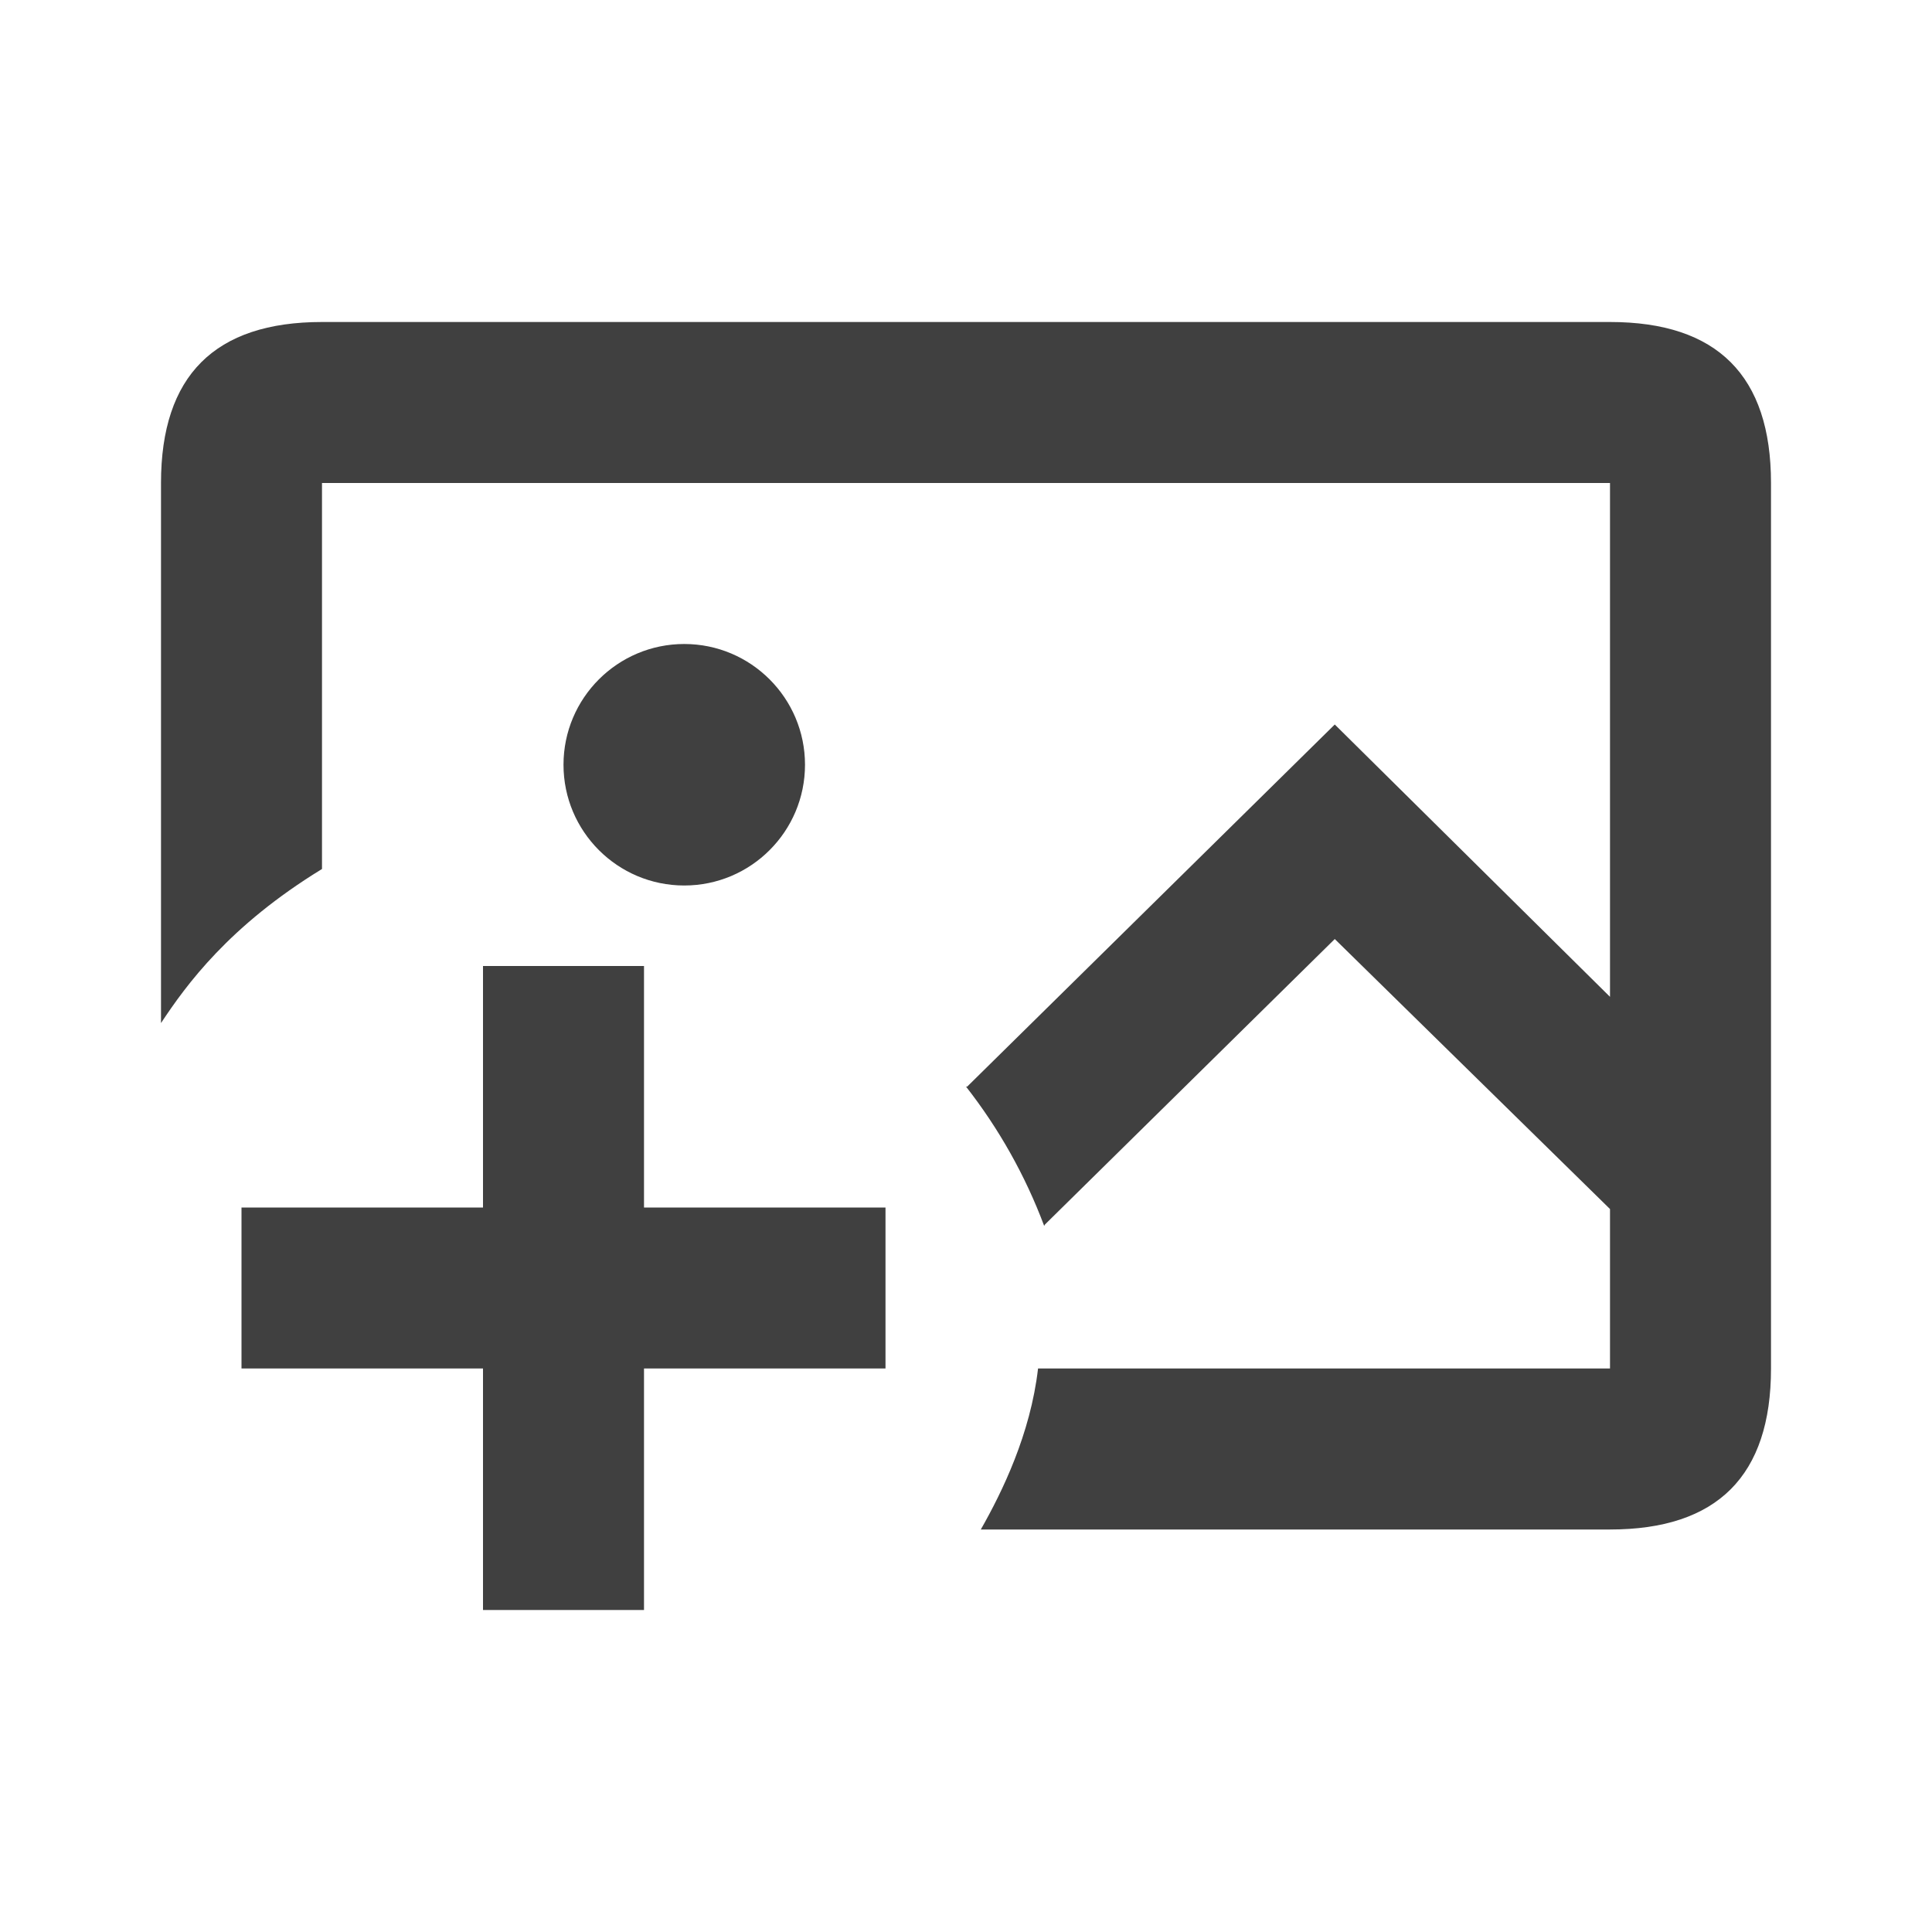
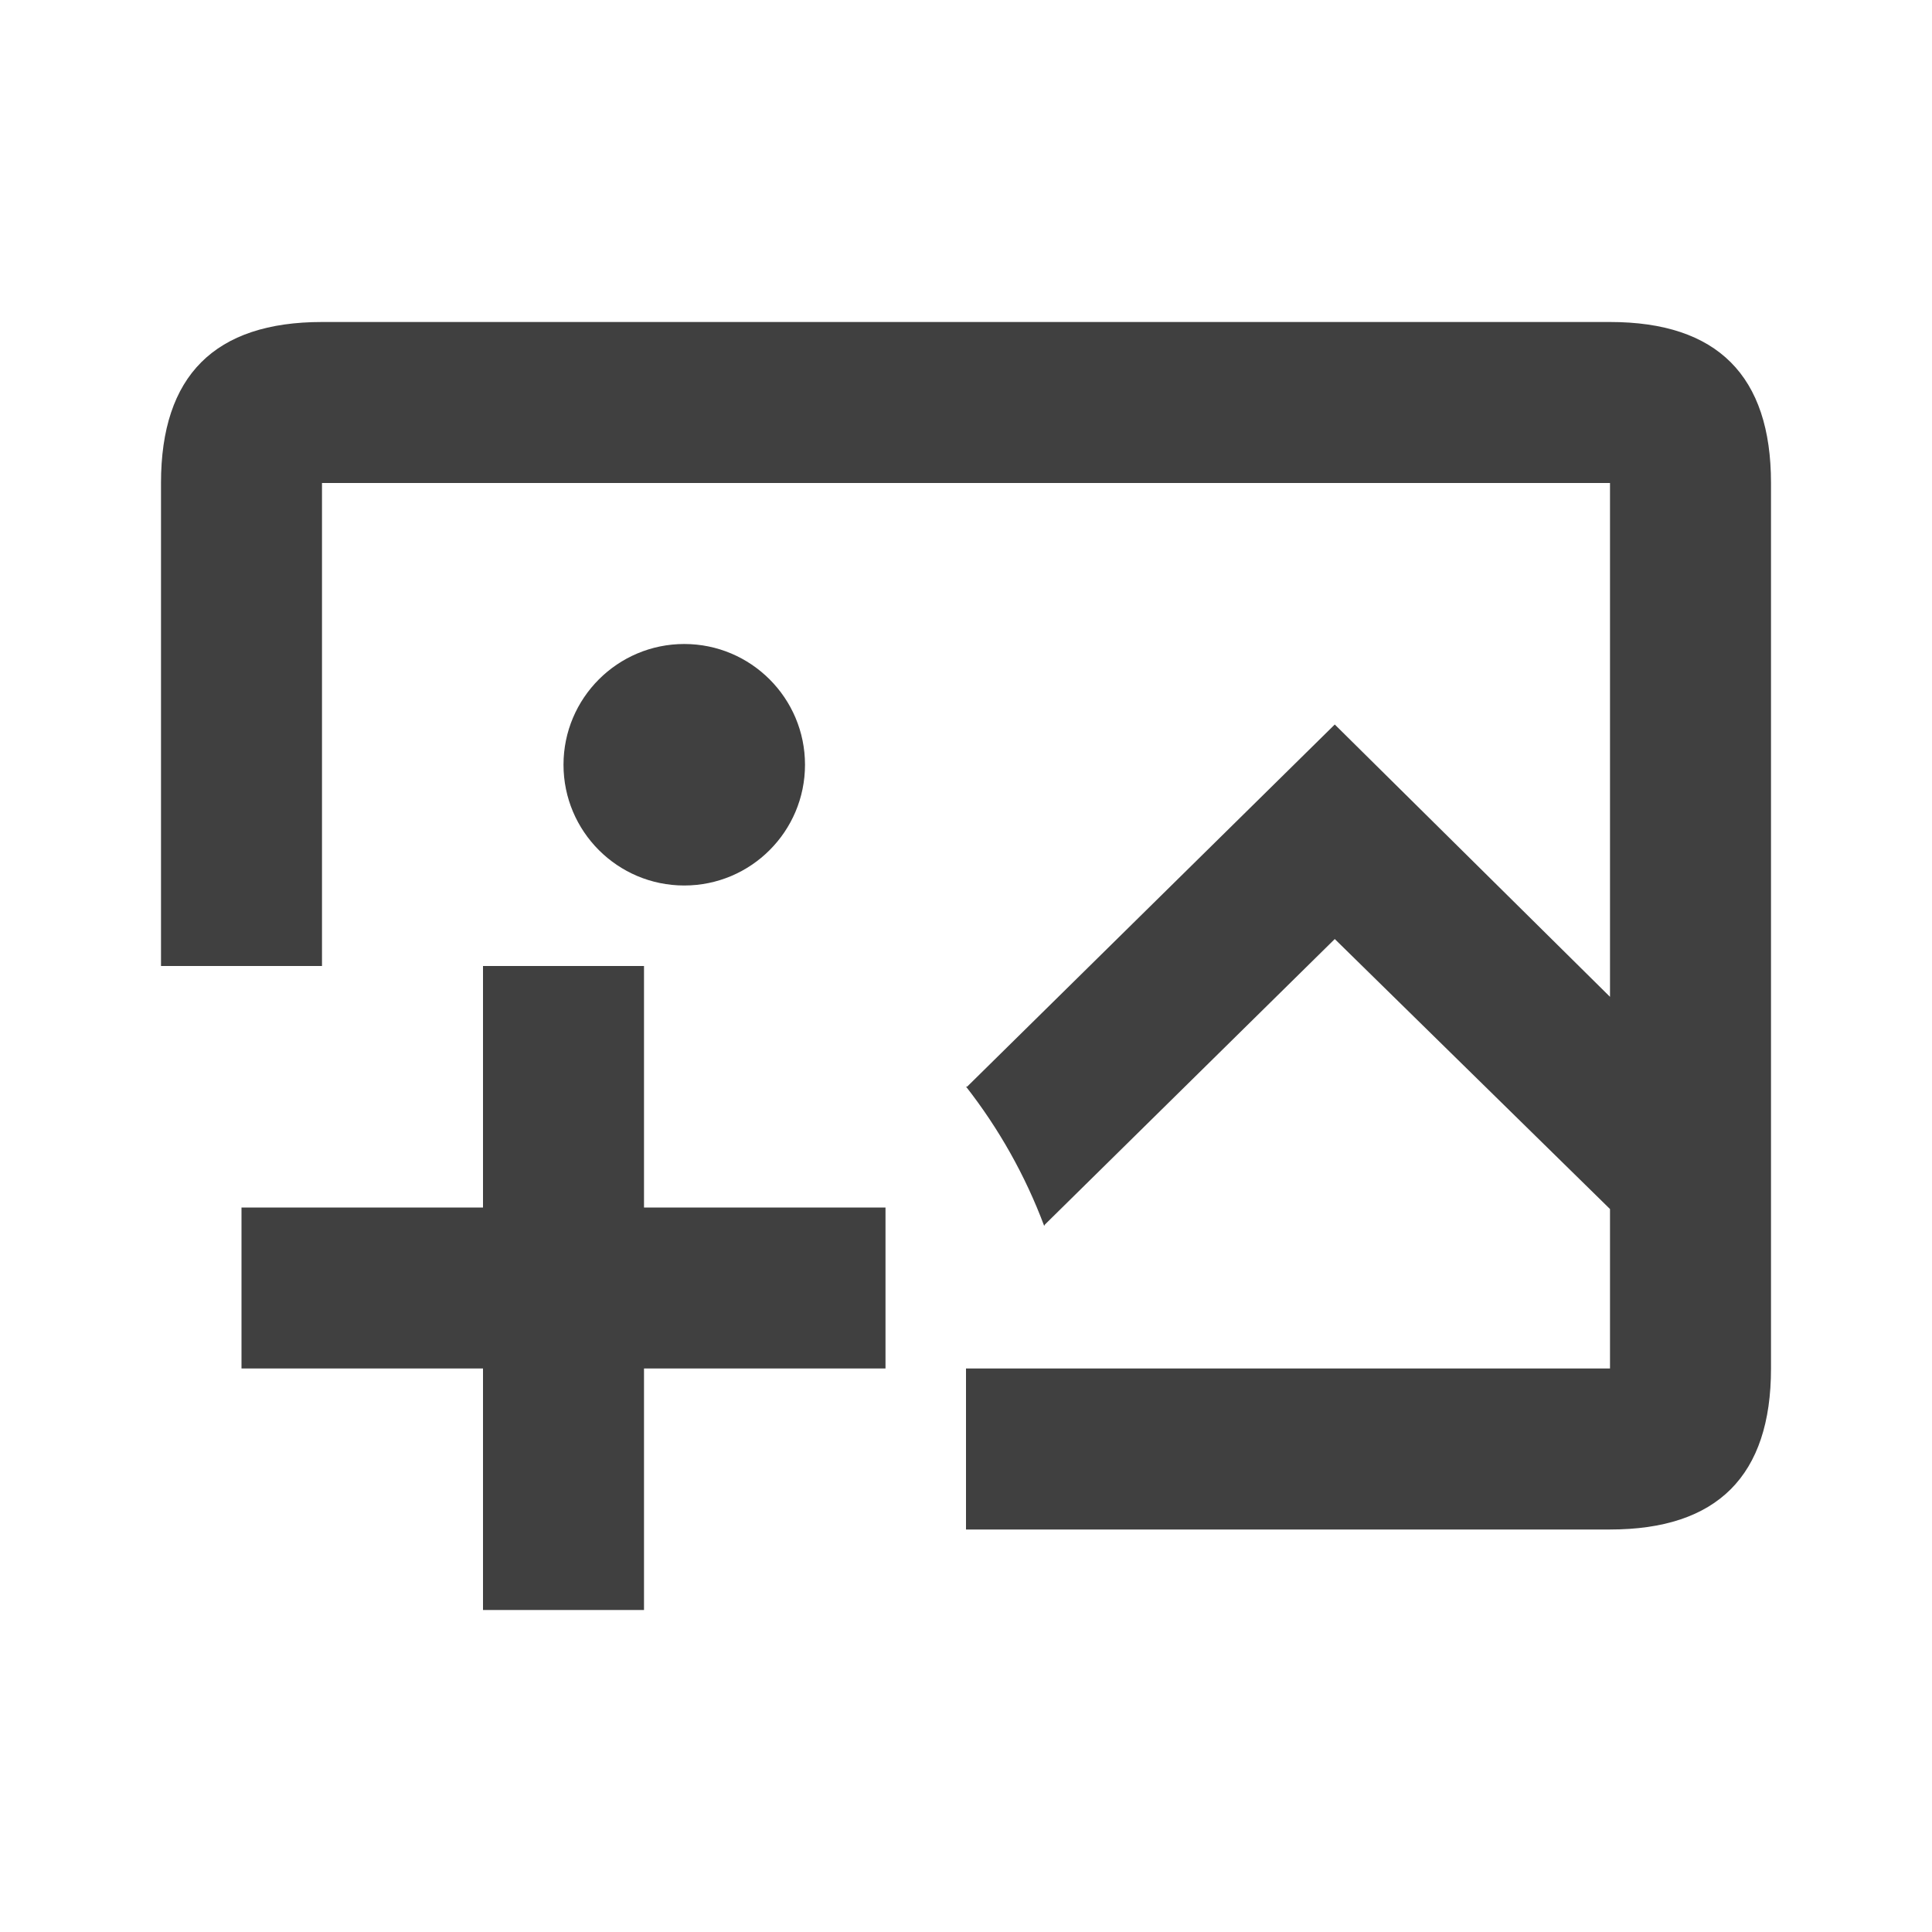
<svg xmlns="http://www.w3.org/2000/svg" width="24px" height="24px" viewBox="0 0 24 24" version="1.1">
  <g id="Icons" stroke="none" stroke-width="1" fill="none" fill-rule="evenodd">
    <g id="icon/add_image" fill="#404040">
-       <path d="M20,15.019 L16.581,11.665 L12.982,15.21 L12.971,15.228 C12.736,14.601 12.407,14.018 12,13.498 L12.014,13.499 L16.581,9 L20,12.383 L20,6 L4,6 L4,10.795 C2.847,11.5 2.315,12.233 2,12.709 L2,6 C2,4.667 2.667,4 4,4 L20,4 C21.333,4 22,4.667 22,6 L22,17 C22,18.333 21.333,19 20,19 L12.184,19 C12.449,18.534 12.801,17.815 12.895,17 L20,17 L20,15.019 Z M3,17 L3,15 L6,15 L6,12 L8,12 L8,15 L11,15 L11,17 L8,17 L8,20 L6,20 L6,17 L3,17 Z M8.5,11 C7.672,11 7,10.328 7,9.5 C7,8.672 7.672,8 8.5,8 C9.328,8 10,8.672 10,9.5 C10,10.328 9.328,11 8.5,11 Z" id="add-Image" />
+       <path d="M20,15.019 L16.581,11.665 L12.982,15.21 L12.971,15.228 C12.736,14.601 12.407,14.018 12,13.498 L12.014,13.499 L16.581,9 L20,12.383 L20,6 L4,6 L4,12 C4,12 2,12 2,12 L2,6 C2,4.667 2.667,4 4,4 L20,4 C21.333,4 22,4.667 22,6 L22,17 C22,18.333 21.333,19 20,19 L12,19 L12,17 L20,17 L20,15.019 Z M3,17 L3,15 L6,15 L6,12 L8,12 L8,15 L11,15 L11,17 L8,17 L8,20 L6,20 L6,17 L3,17 Z M8.5,11 C7.672,11 7,10.328 7,9.5 C7,8.672 7.672,8 8.5,8 C9.328,8 10,8.672 10,9.5 C10,10.328 9.328,11 8.5,11 Z" id="AddImage" />
    </g>
  </g>
</svg>
